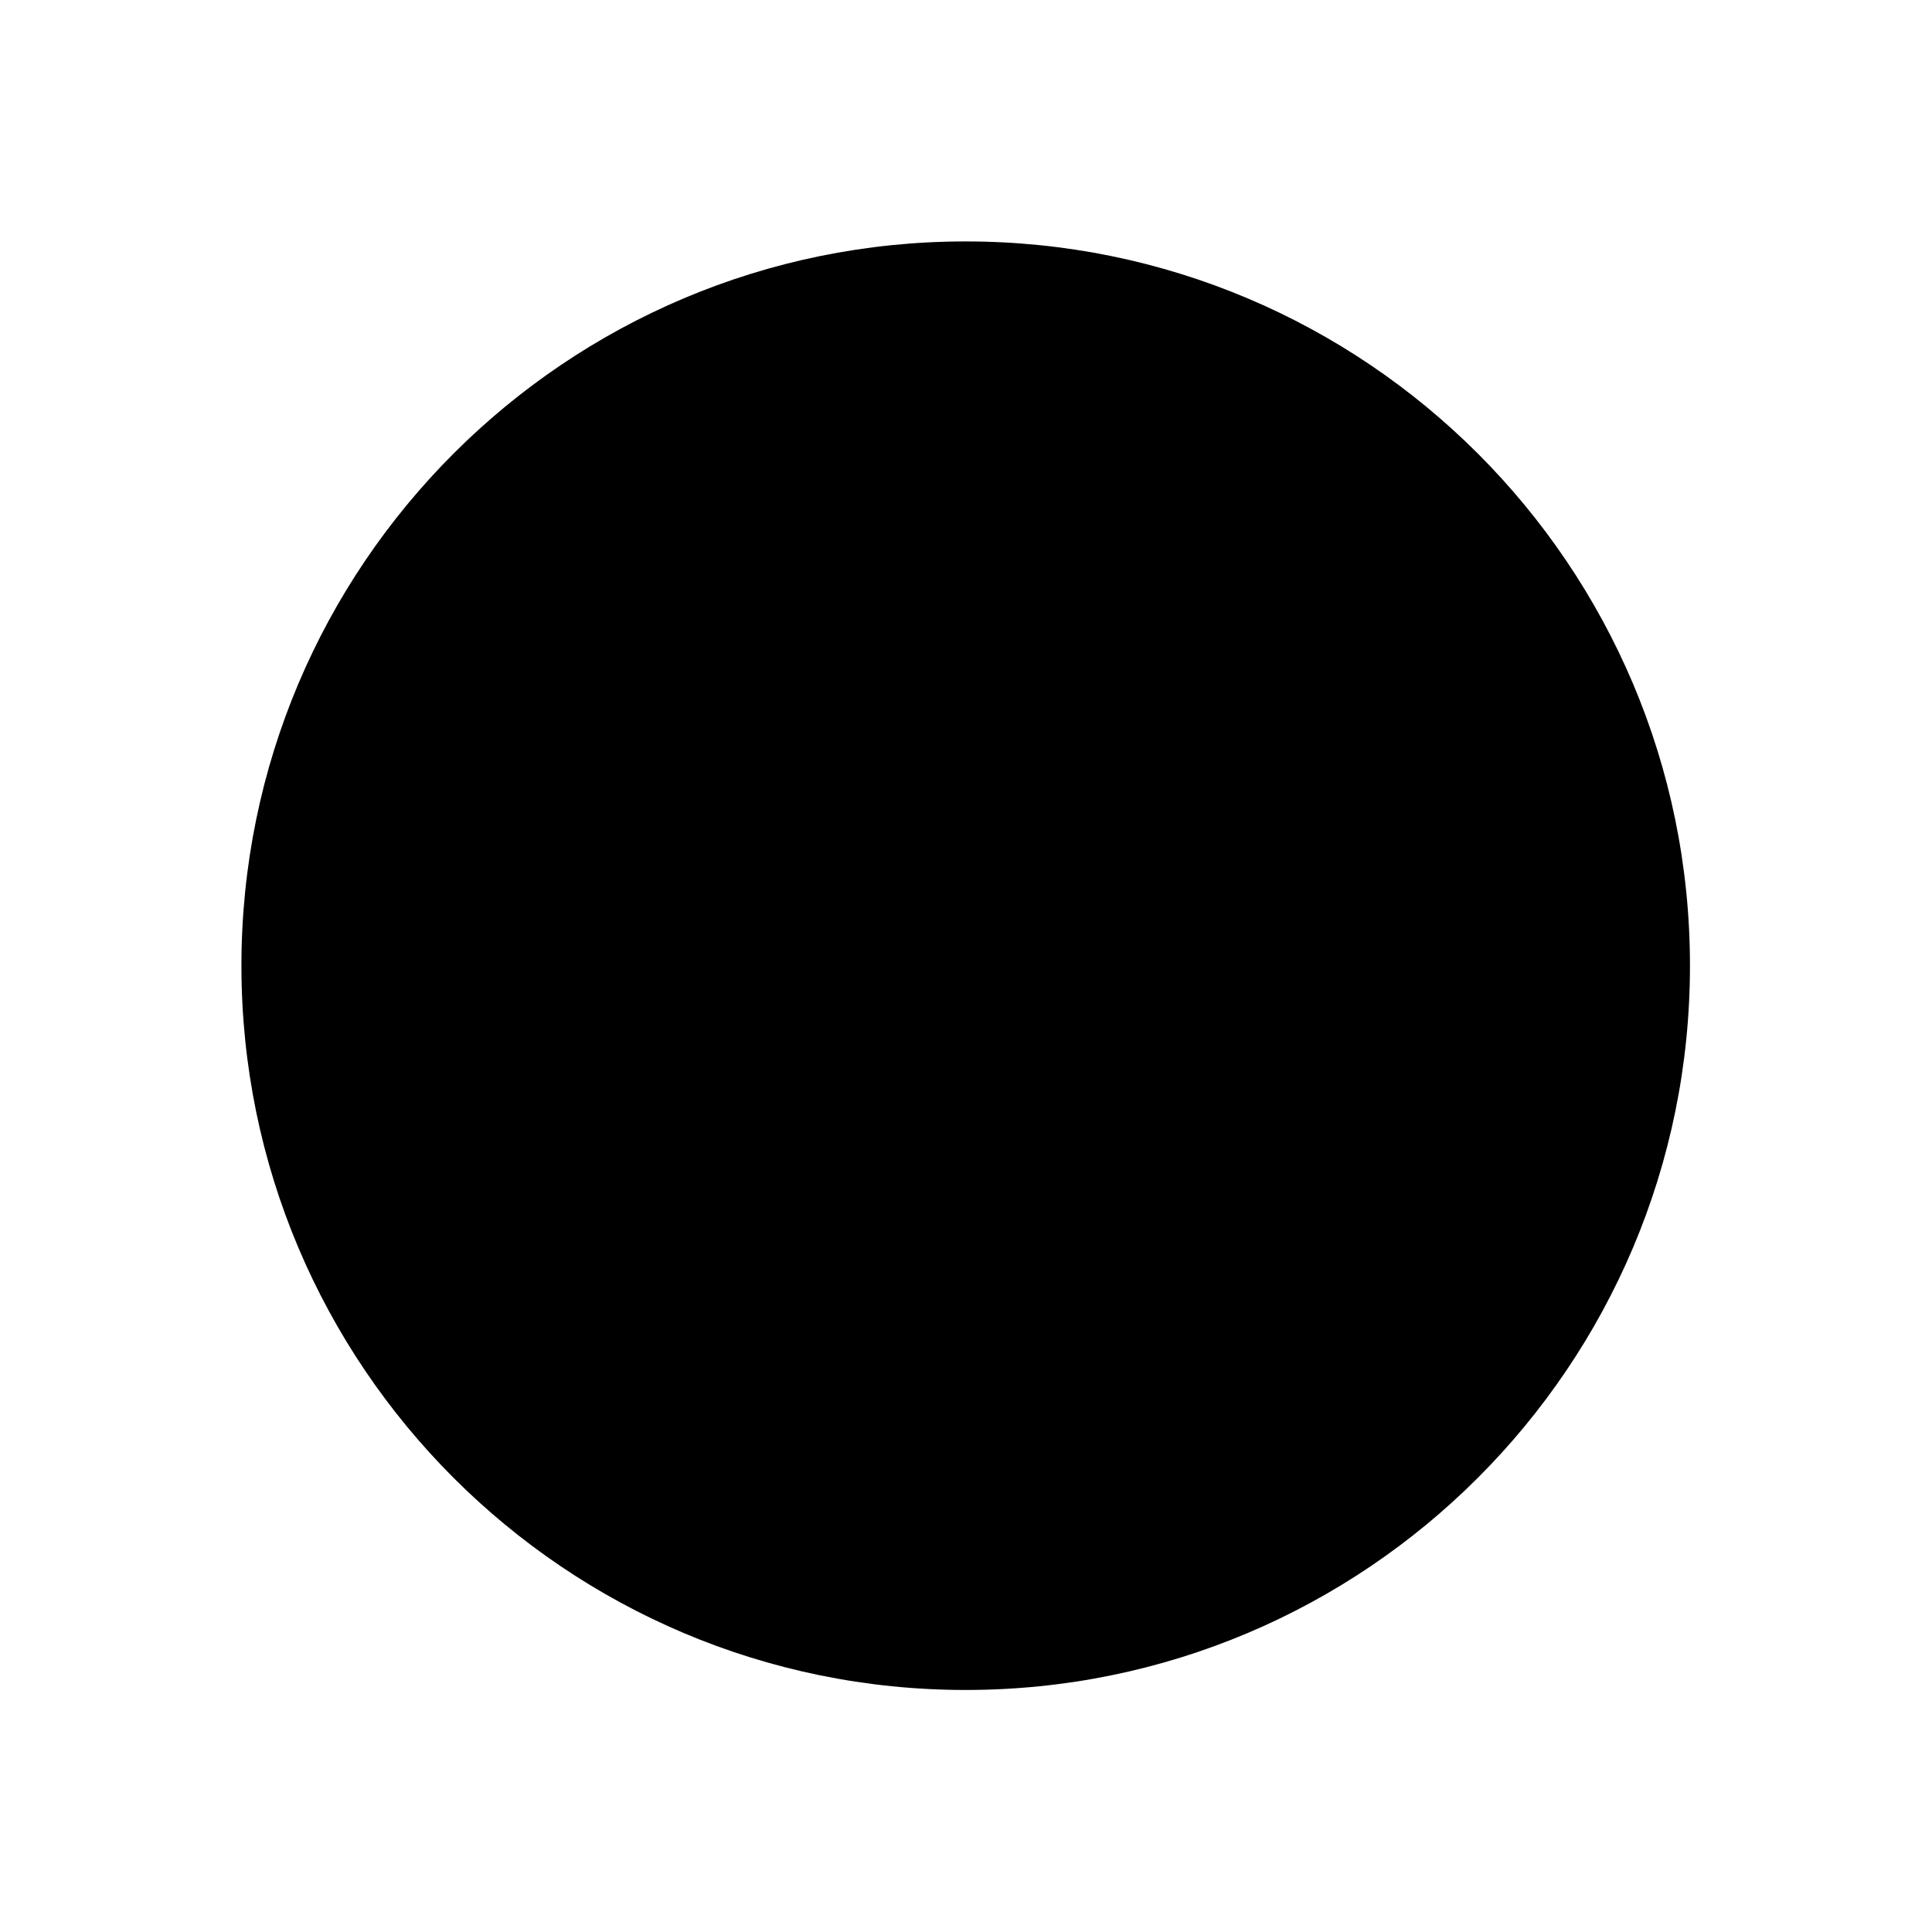
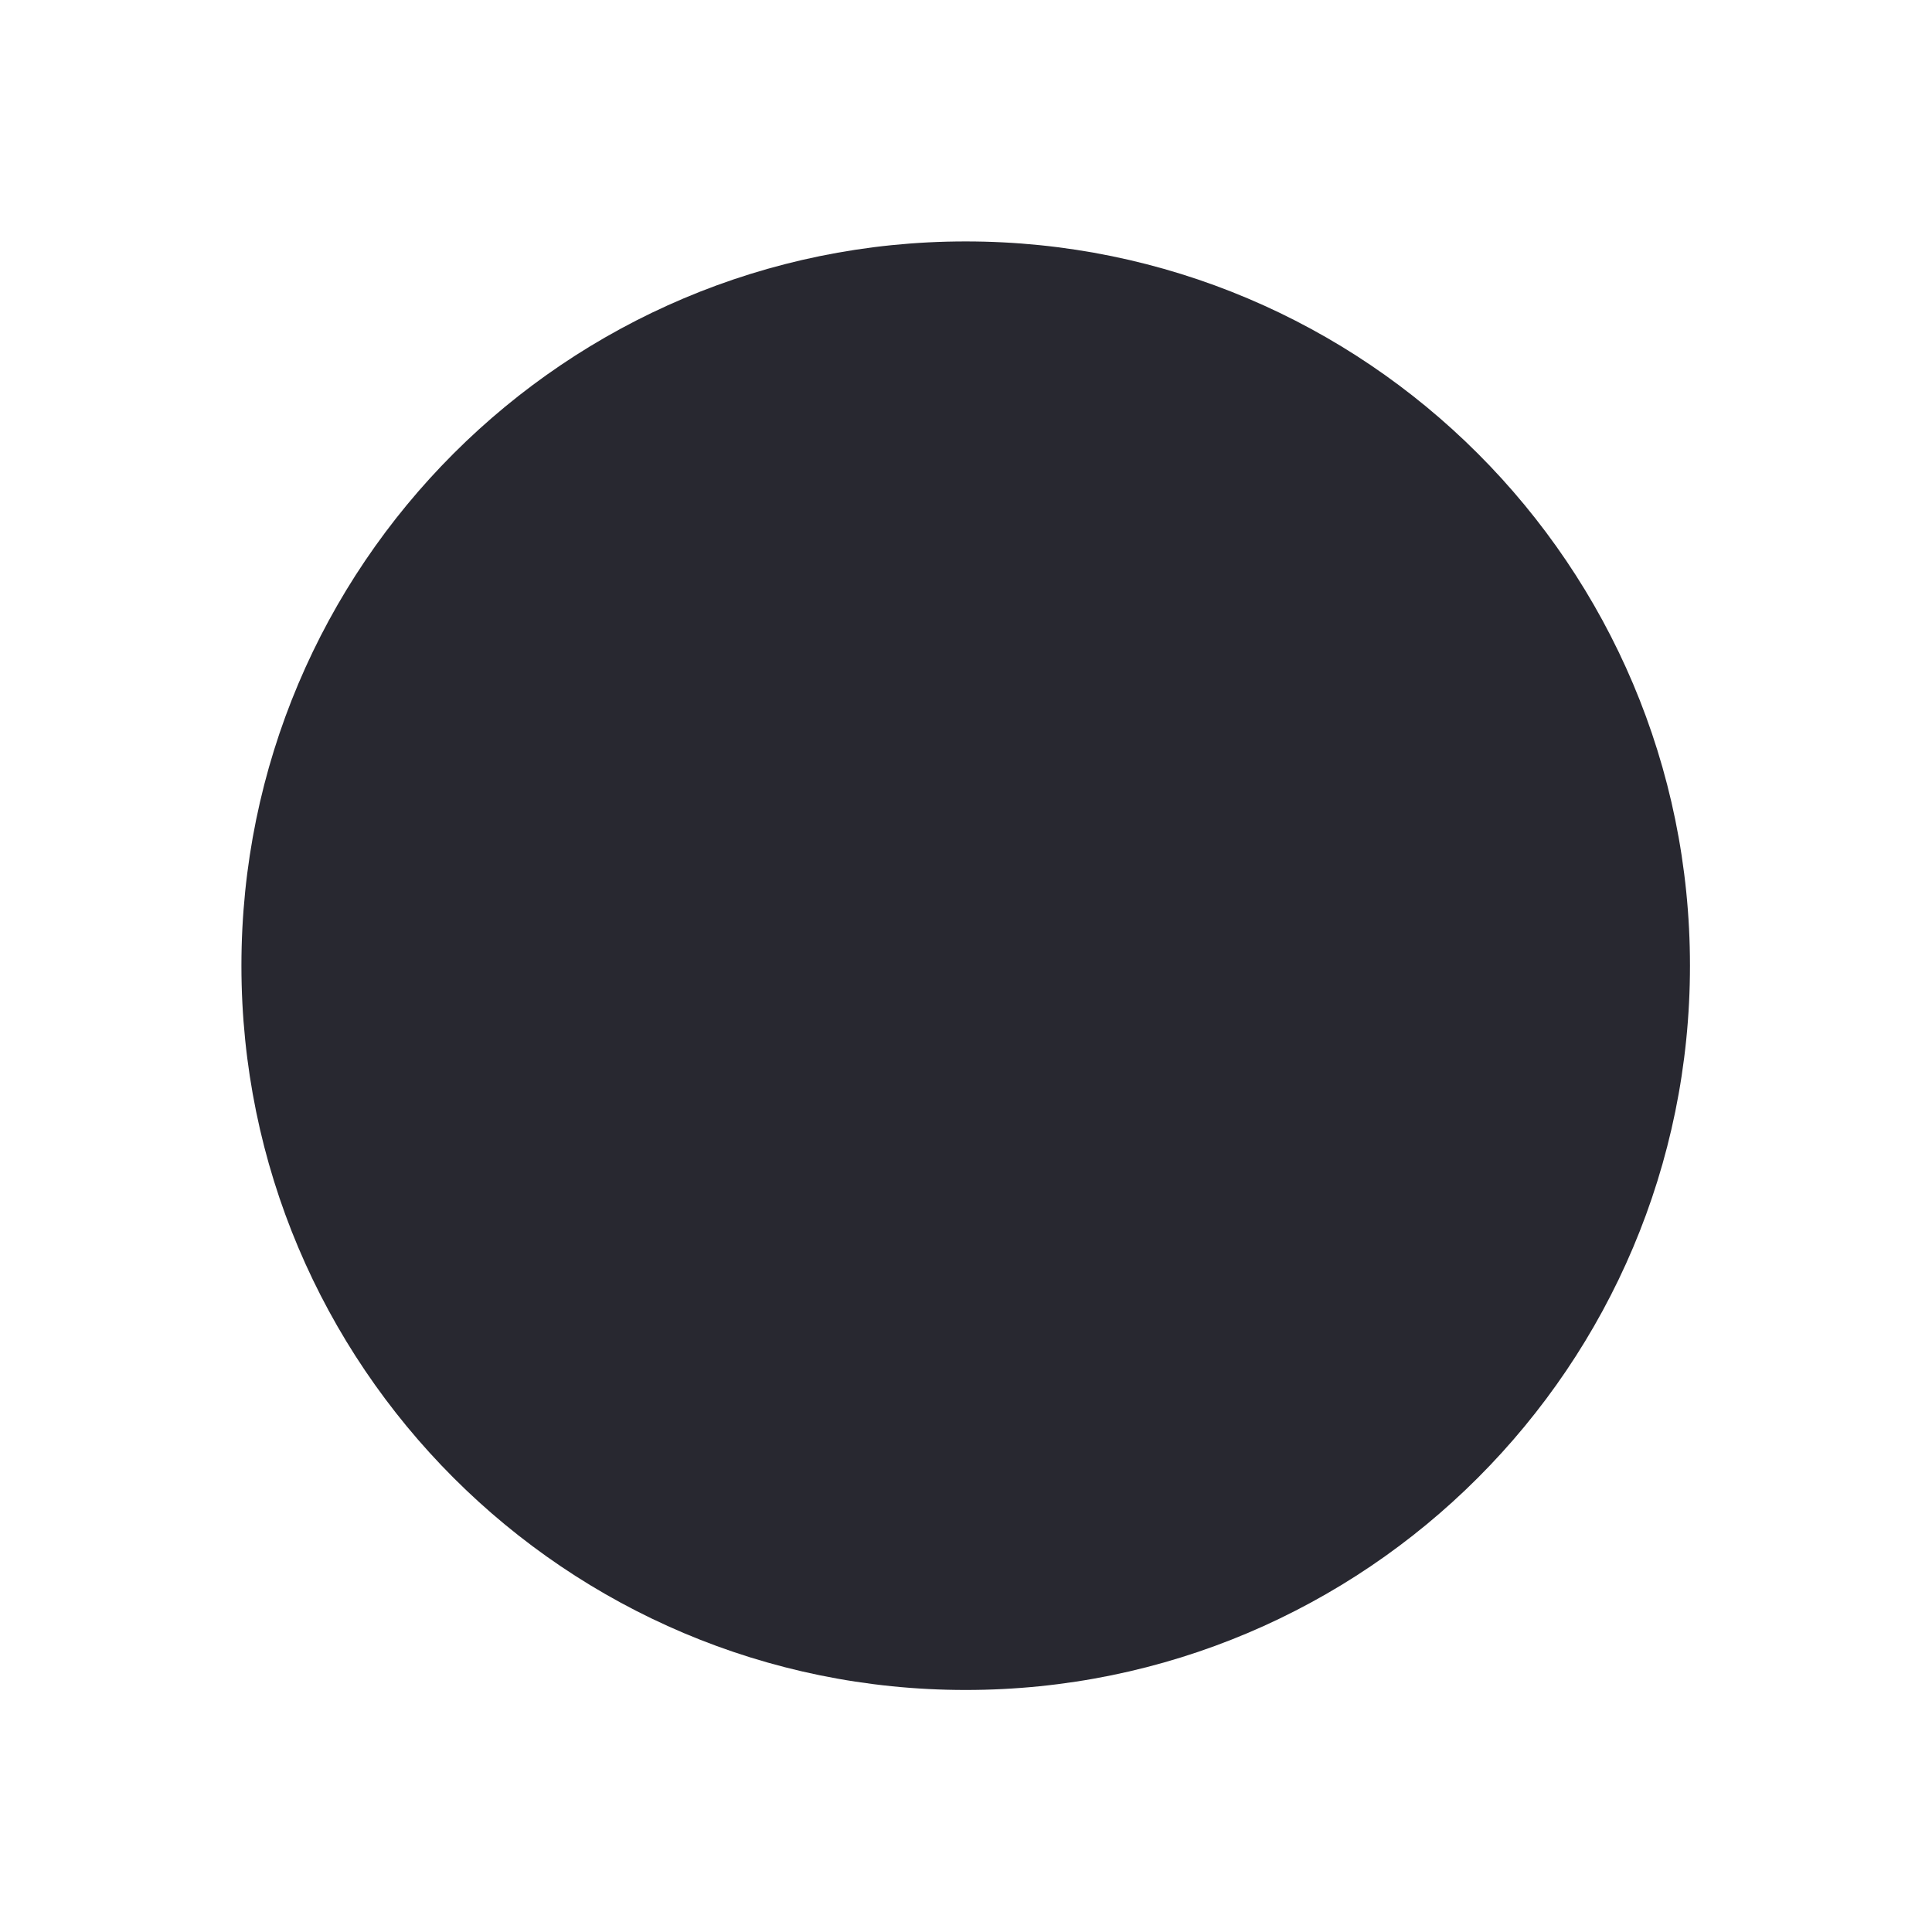
<svg xmlns="http://www.w3.org/2000/svg" width="100%" height="100%" viewBox="0 0 2134 2134" version="1.1" xml:space="preserve" style="fill-rule:evenodd;clip-rule:evenodd;stroke-linejoin:round;stroke-miterlimit:2;">
  <g transform="matrix(4.166667,0,0,4.166667,0,0)">
    <rect x="0" y="0" width="512" height="512" style="fill:none;" />
    <g transform="matrix(0.215126,0,0,0.215126,51.45098,27.21345)">
-       <circle cx="950.833" cy="1063.5" r="892.5" />
+       <circle cx="950.833" cy="1063.5" r="892.5" style="fill:rgb(40,40,48);" />
    </g>
  </g>
</svg>
